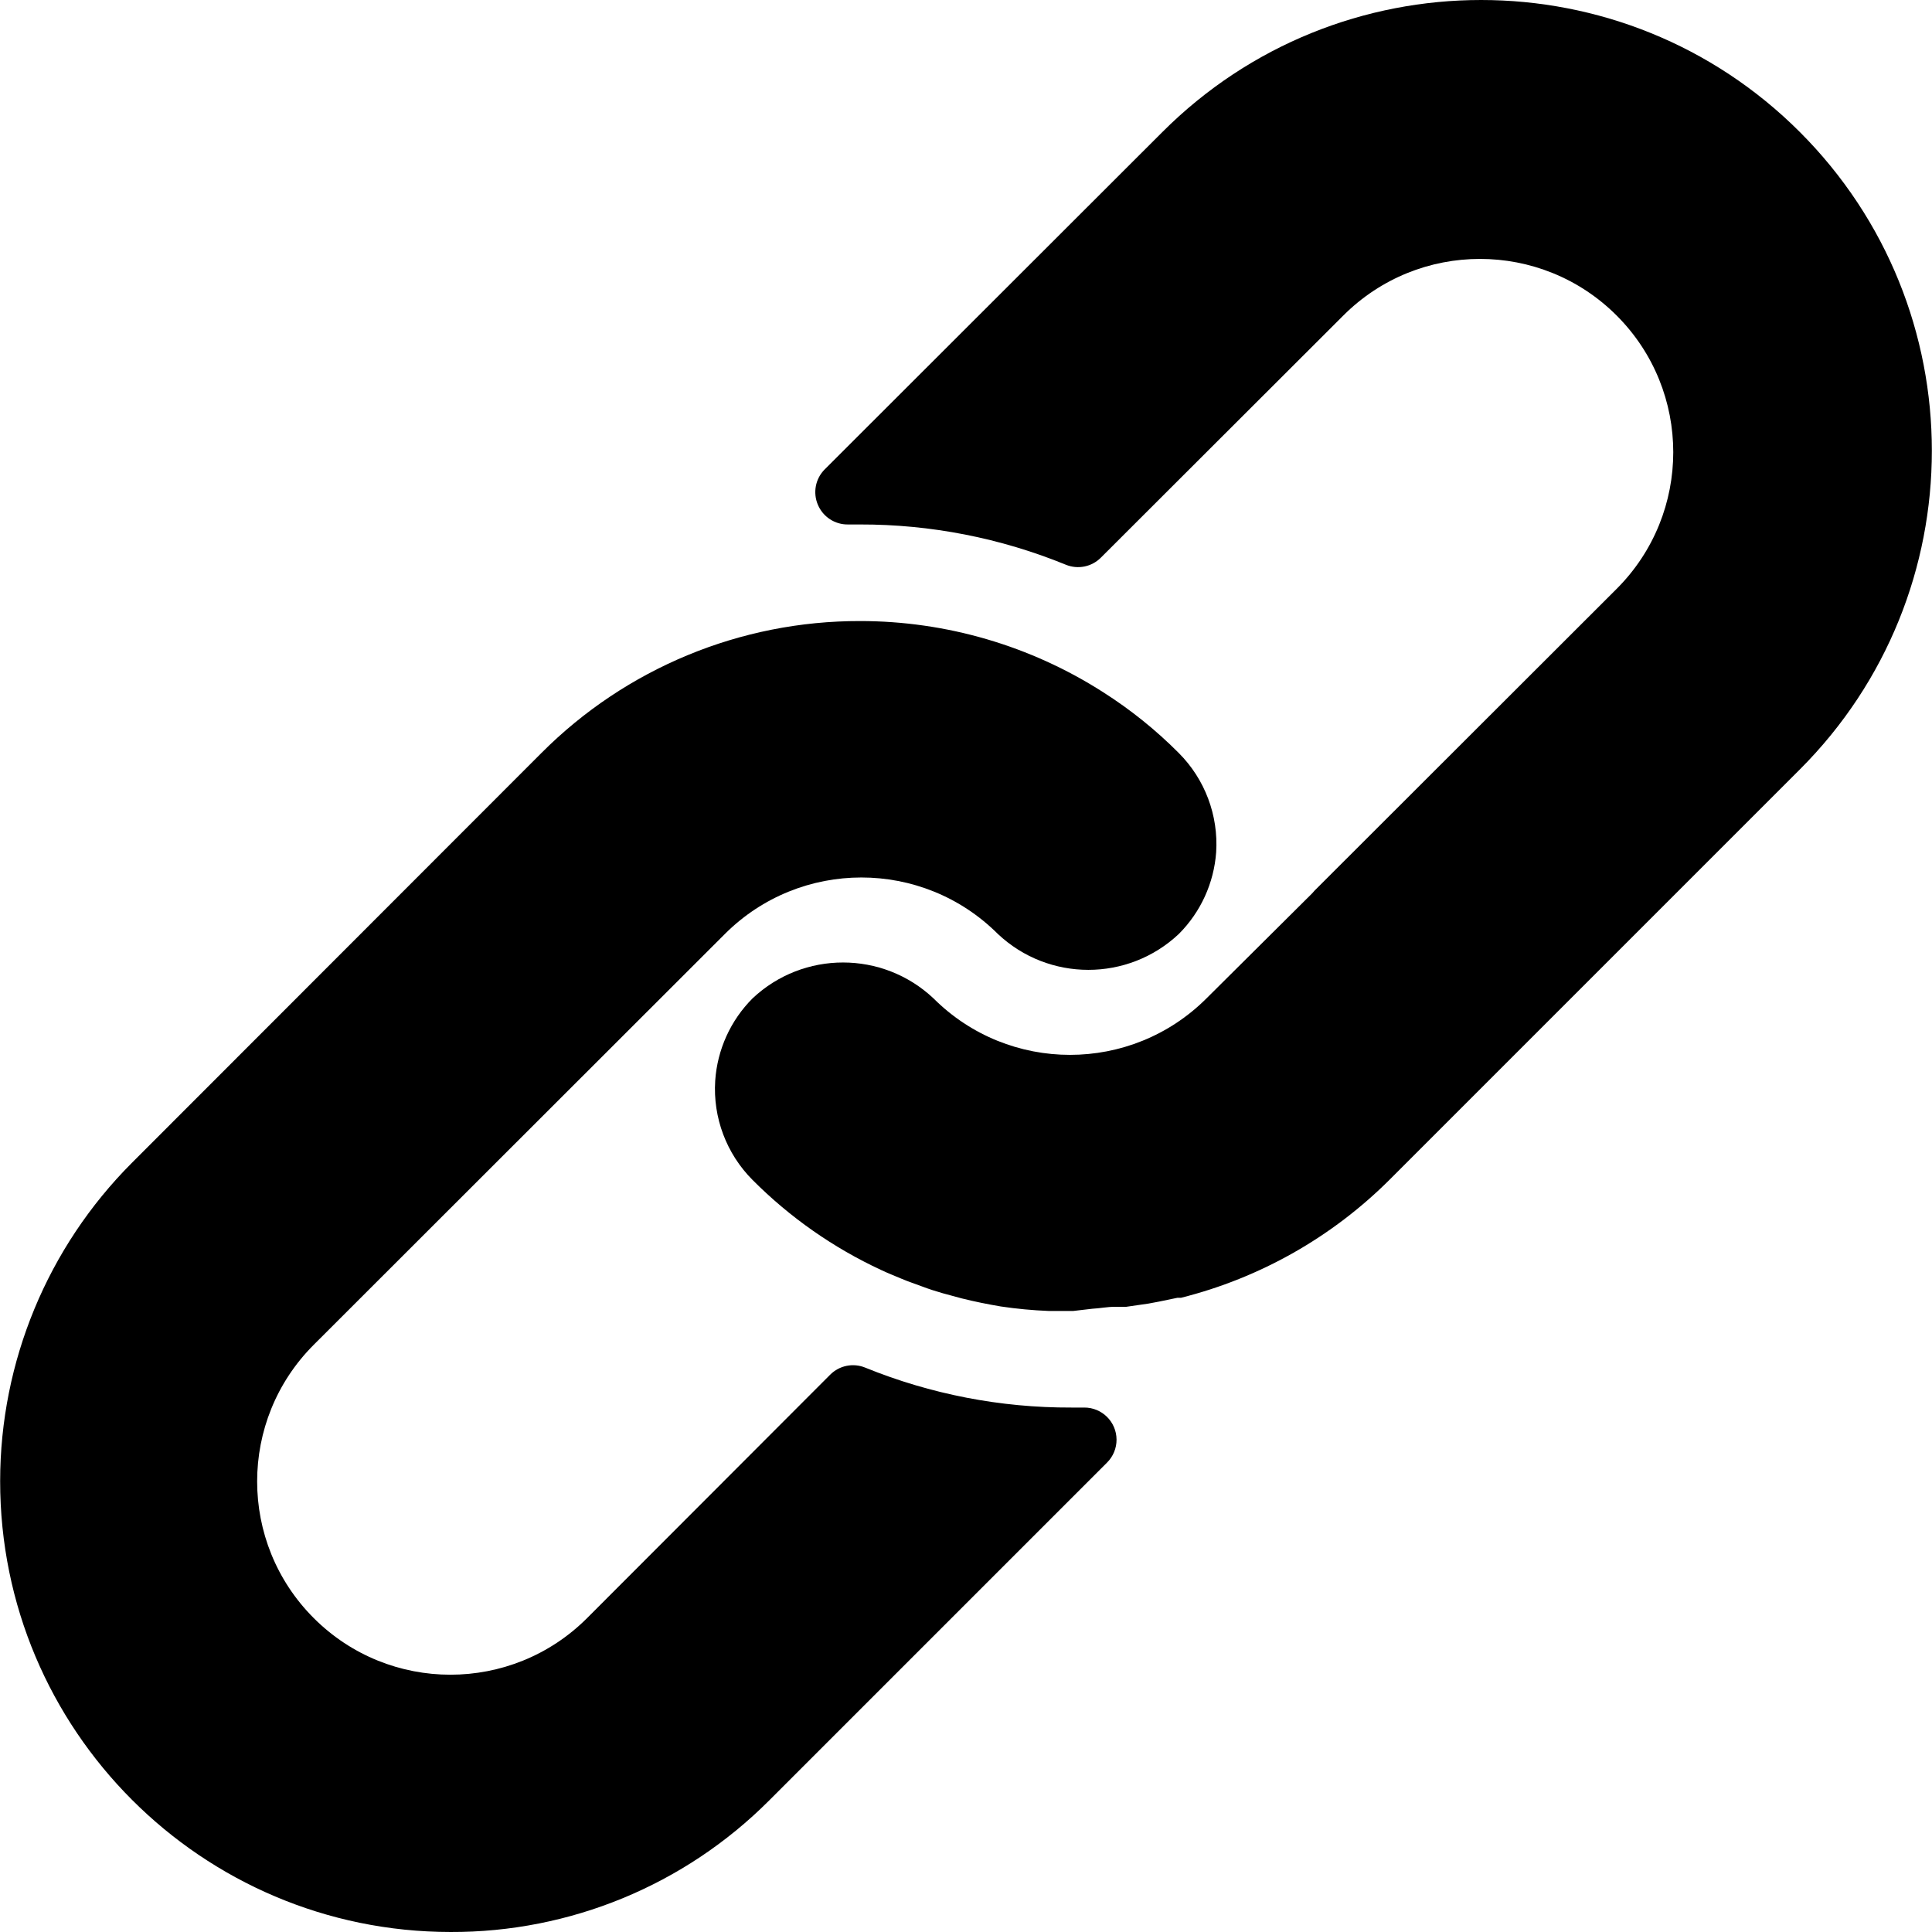
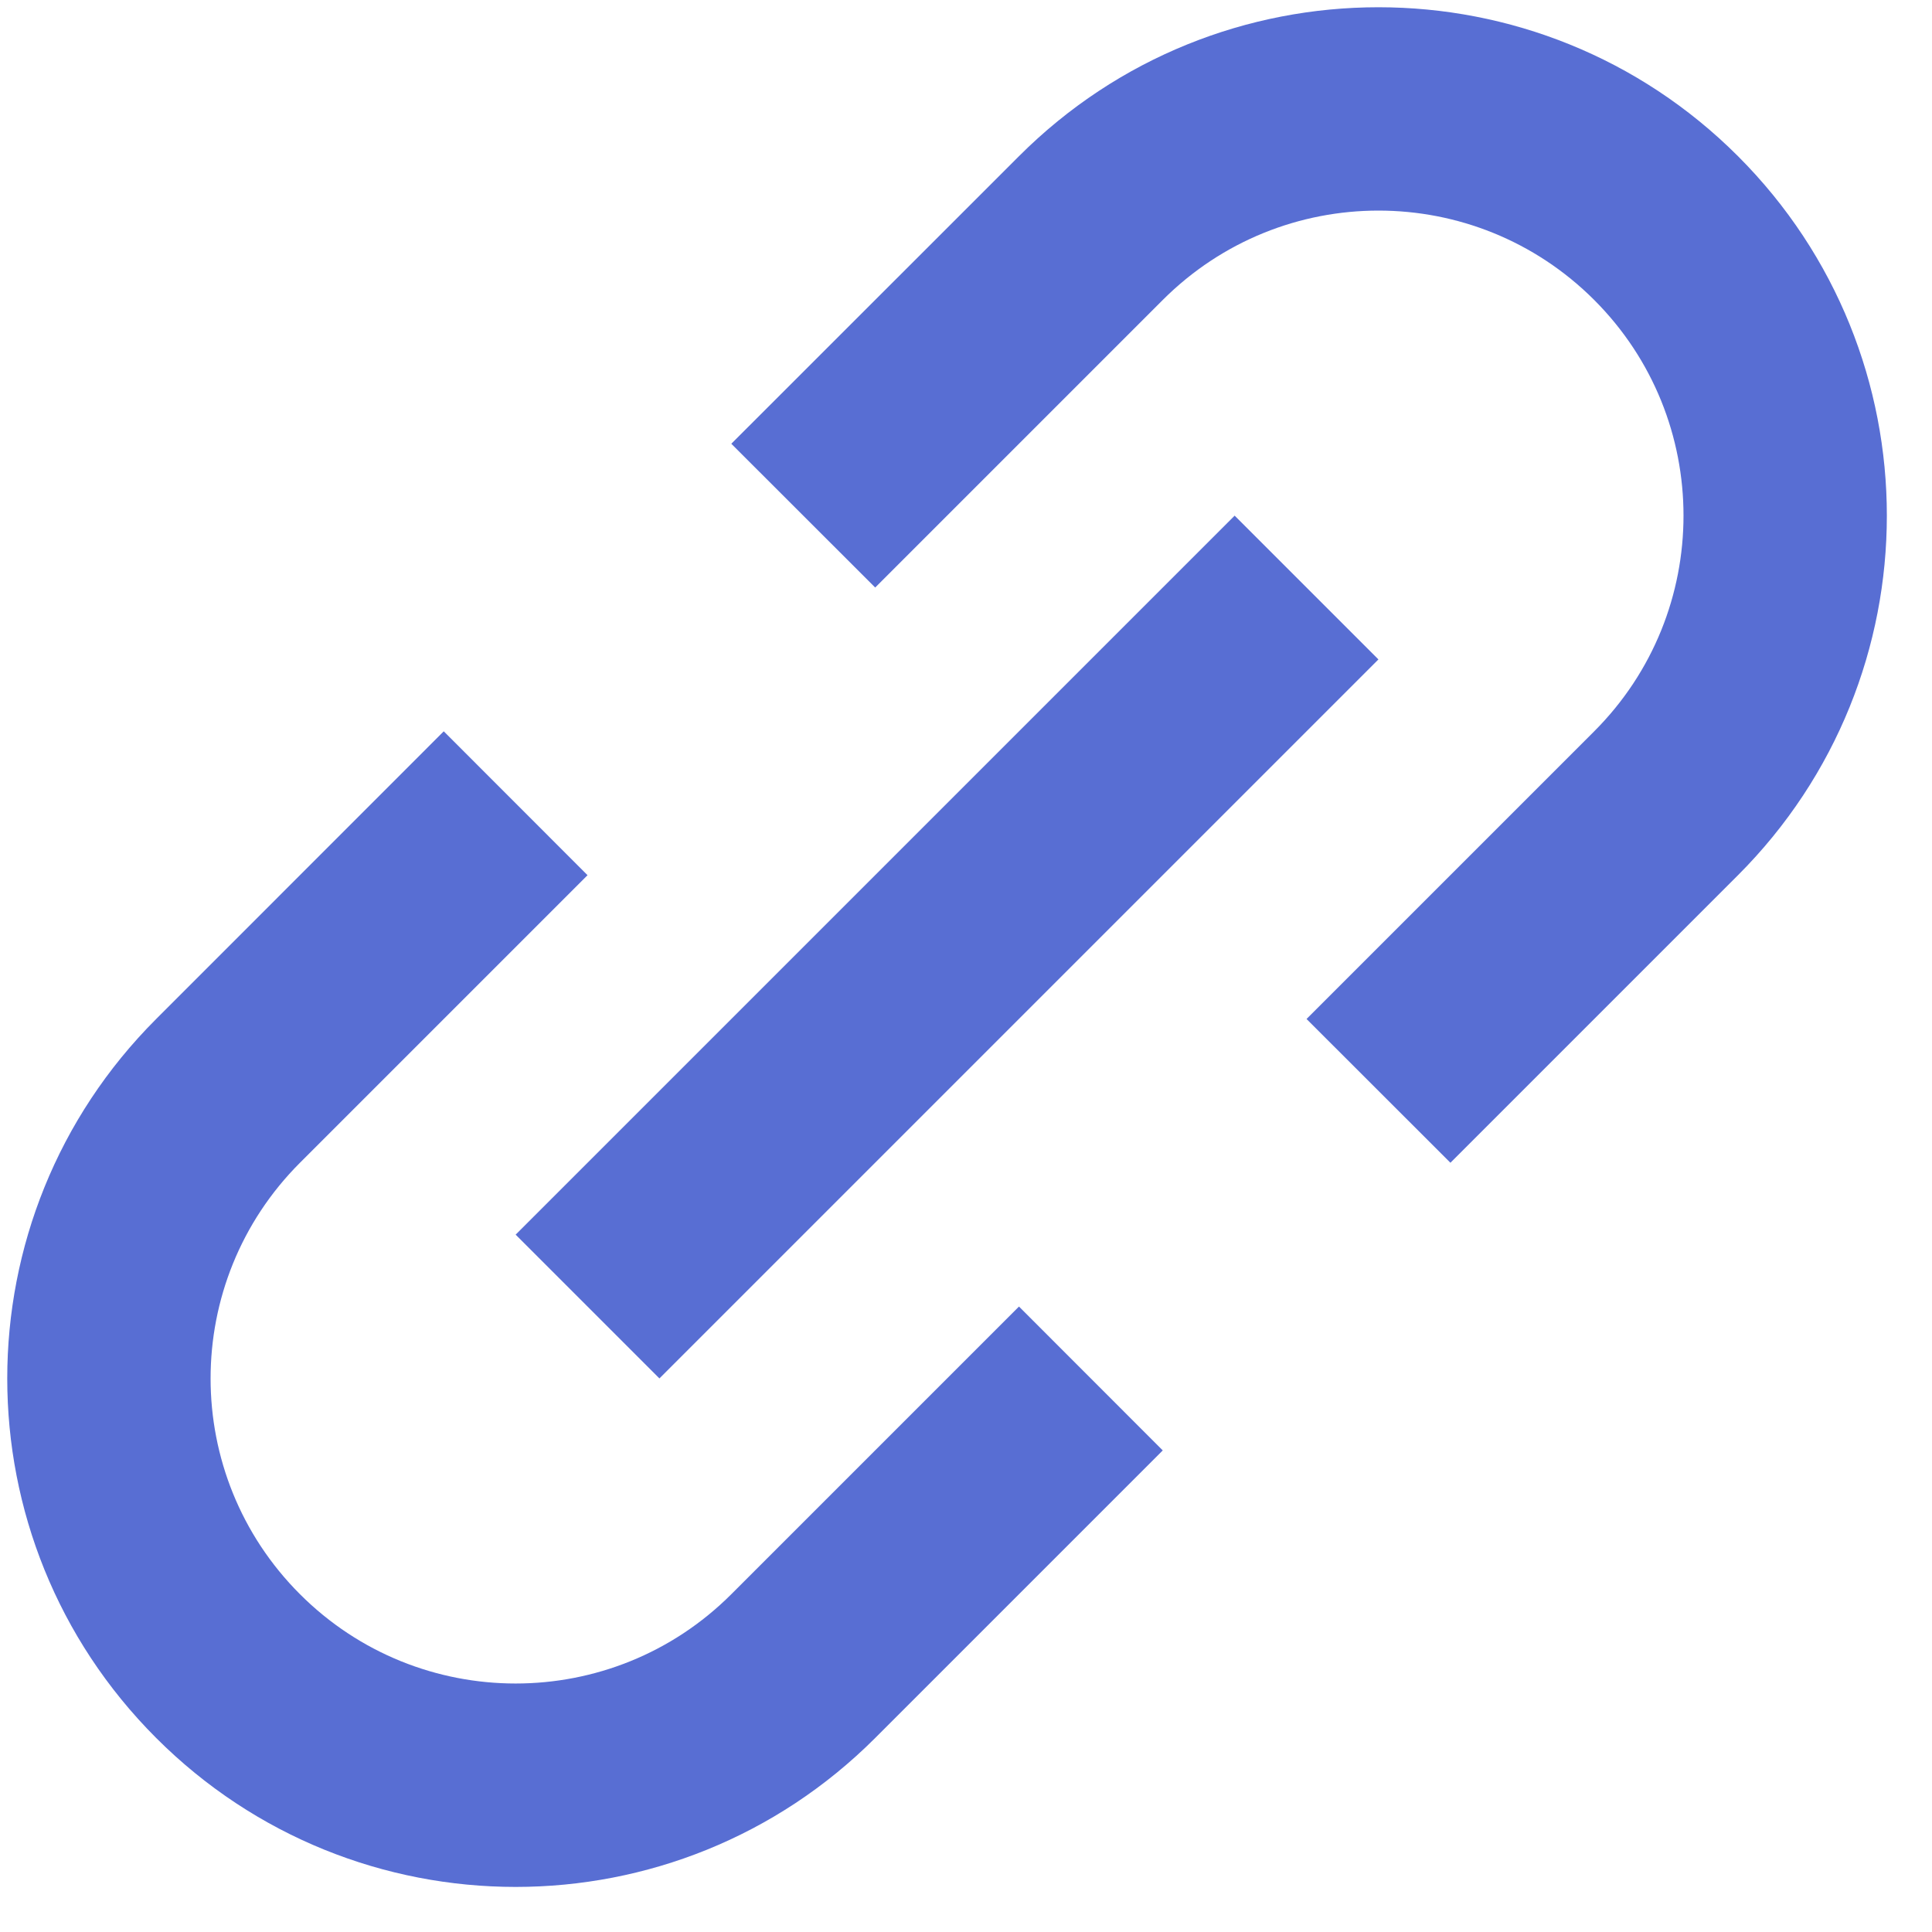
- <svg xmlns="http://www.w3.org/2000/svg" version="1.1" id="Layer_1" x="0px" y="0px" viewBox="0 0 512.092 512.092" style="enable-background:new 0 0 512.092 512.092;" xml:space="preserve">
-   <g>
-     <g>
-       <path d="M312.453,199.601c-6.066-6.102-12.792-11.511-20.053-16.128c-19.232-12.315-41.59-18.859-64.427-18.859    c-31.697-0.059-62.106,12.535-84.48,34.987L34.949,308.23c-22.336,22.379-34.89,52.7-34.91,84.318    c-0.042,65.98,53.41,119.501,119.39,119.543c31.648,0.11,62.029-12.424,84.395-34.816l89.6-89.6    c1.628-1.614,2.537-3.816,2.524-6.108c-0.027-4.713-3.87-8.511-8.583-8.484h-3.413c-18.72,0.066-37.273-3.529-54.613-10.581    c-3.195-1.315-6.867-0.573-9.301,1.877l-64.427,64.512c-20.006,20.006-52.442,20.006-72.448,0    c-20.006-20.006-20.006-52.442,0-72.448l108.971-108.885c19.99-19.965,52.373-19.965,72.363,0    c13.472,12.679,34.486,12.679,47.957,0c5.796-5.801,9.31-13.495,9.899-21.675C322.976,216.108,319.371,206.535,312.453,199.601z" />
-     </g>
-   </g>
-   <g>
-     <g>
-       <path d="M477.061,34.993c-46.657-46.657-122.303-46.657-168.96,0l-89.515,89.429c-2.458,2.47-3.167,6.185-1.792,9.387    c1.359,3.211,4.535,5.272,8.021,5.205h3.157c18.698-0.034,37.221,3.589,54.528,10.667c3.195,1.315,6.867,0.573,9.301-1.877    l64.256-64.171c20.006-20.006,52.442-20.006,72.448,0c20.006,20.006,20.006,52.442,0,72.448l-80.043,79.957l-0.683,0.768    l-27.989,27.819c-19.99,19.965-52.373,19.965-72.363,0c-13.472-12.679-34.486-12.679-47.957,0    c-5.833,5.845-9.35,13.606-9.899,21.845c-0.624,9.775,2.981,19.348,9.899,26.283c9.877,9.919,21.433,18.008,34.133,23.893    c1.792,0.853,3.584,1.536,5.376,2.304c1.792,0.768,3.669,1.365,5.461,2.048c1.792,0.683,3.669,1.28,5.461,1.792l5.035,1.365    c3.413,0.853,6.827,1.536,10.325,2.133c4.214,0.626,8.458,1.025,12.715,1.195h5.973h0.512l5.12-0.597    c1.877-0.085,3.84-0.512,6.059-0.512h2.901l5.888-0.853l2.731-0.512l4.949-1.024h0.939c20.961-5.265,40.101-16.118,55.381-31.403    l108.629-108.629C523.718,157.296,523.718,81.65,477.061,34.993z" />
-     </g>
-   </g>
-   <g>
- </g>
-   <g>
- </g>
-   <g>
- </g>
-   <g>
- </g>
-   <g>
- </g>
-   <g>
- </g>
-   <g>
- </g>
-   <g>
- </g>
-   <g>
- </g>
-   <g>
- </g>
-   <g>
- </g>
-   <g>
- </g>
-   <g>
- </g>
-   <g>
- </g>
-   <g>
- </g>
+ <svg xmlns="http://www.w3.org/2000/svg" width="19" height="19" viewBox="0 0 19 19" fill="none">
+   <path fill-rule="evenodd" clip-rule="evenodd" d="M10.021 12.849L11.435 14.264L8.607 17.092C6.654 19.045 3.488 19.045 1.536 17.092C-0.417 15.139 -0.417 11.973 1.536 10.021L4.364 7.192L5.778 8.607L2.95 11.435C1.778 12.607 1.778 14.506 2.95 15.678C4.121 16.849 6.021 16.849 7.192 15.678L10.021 12.849ZM8.607 5.778L7.192 4.364L10.021 1.536C11.973 -0.417 15.139 -0.417 17.092 1.536C19.044 3.488 19.044 6.654 17.092 8.607L14.264 11.435L12.849 10.021L15.678 7.192C16.849 6.021 16.849 4.121 15.678 2.95C14.506 1.778 12.607 1.778 11.435 2.95L8.607 5.778ZM12.142 5.071L5.071 12.142L6.485 13.556L13.556 6.485L12.142 5.071Z" fill="#586ED3" />
</svg>
